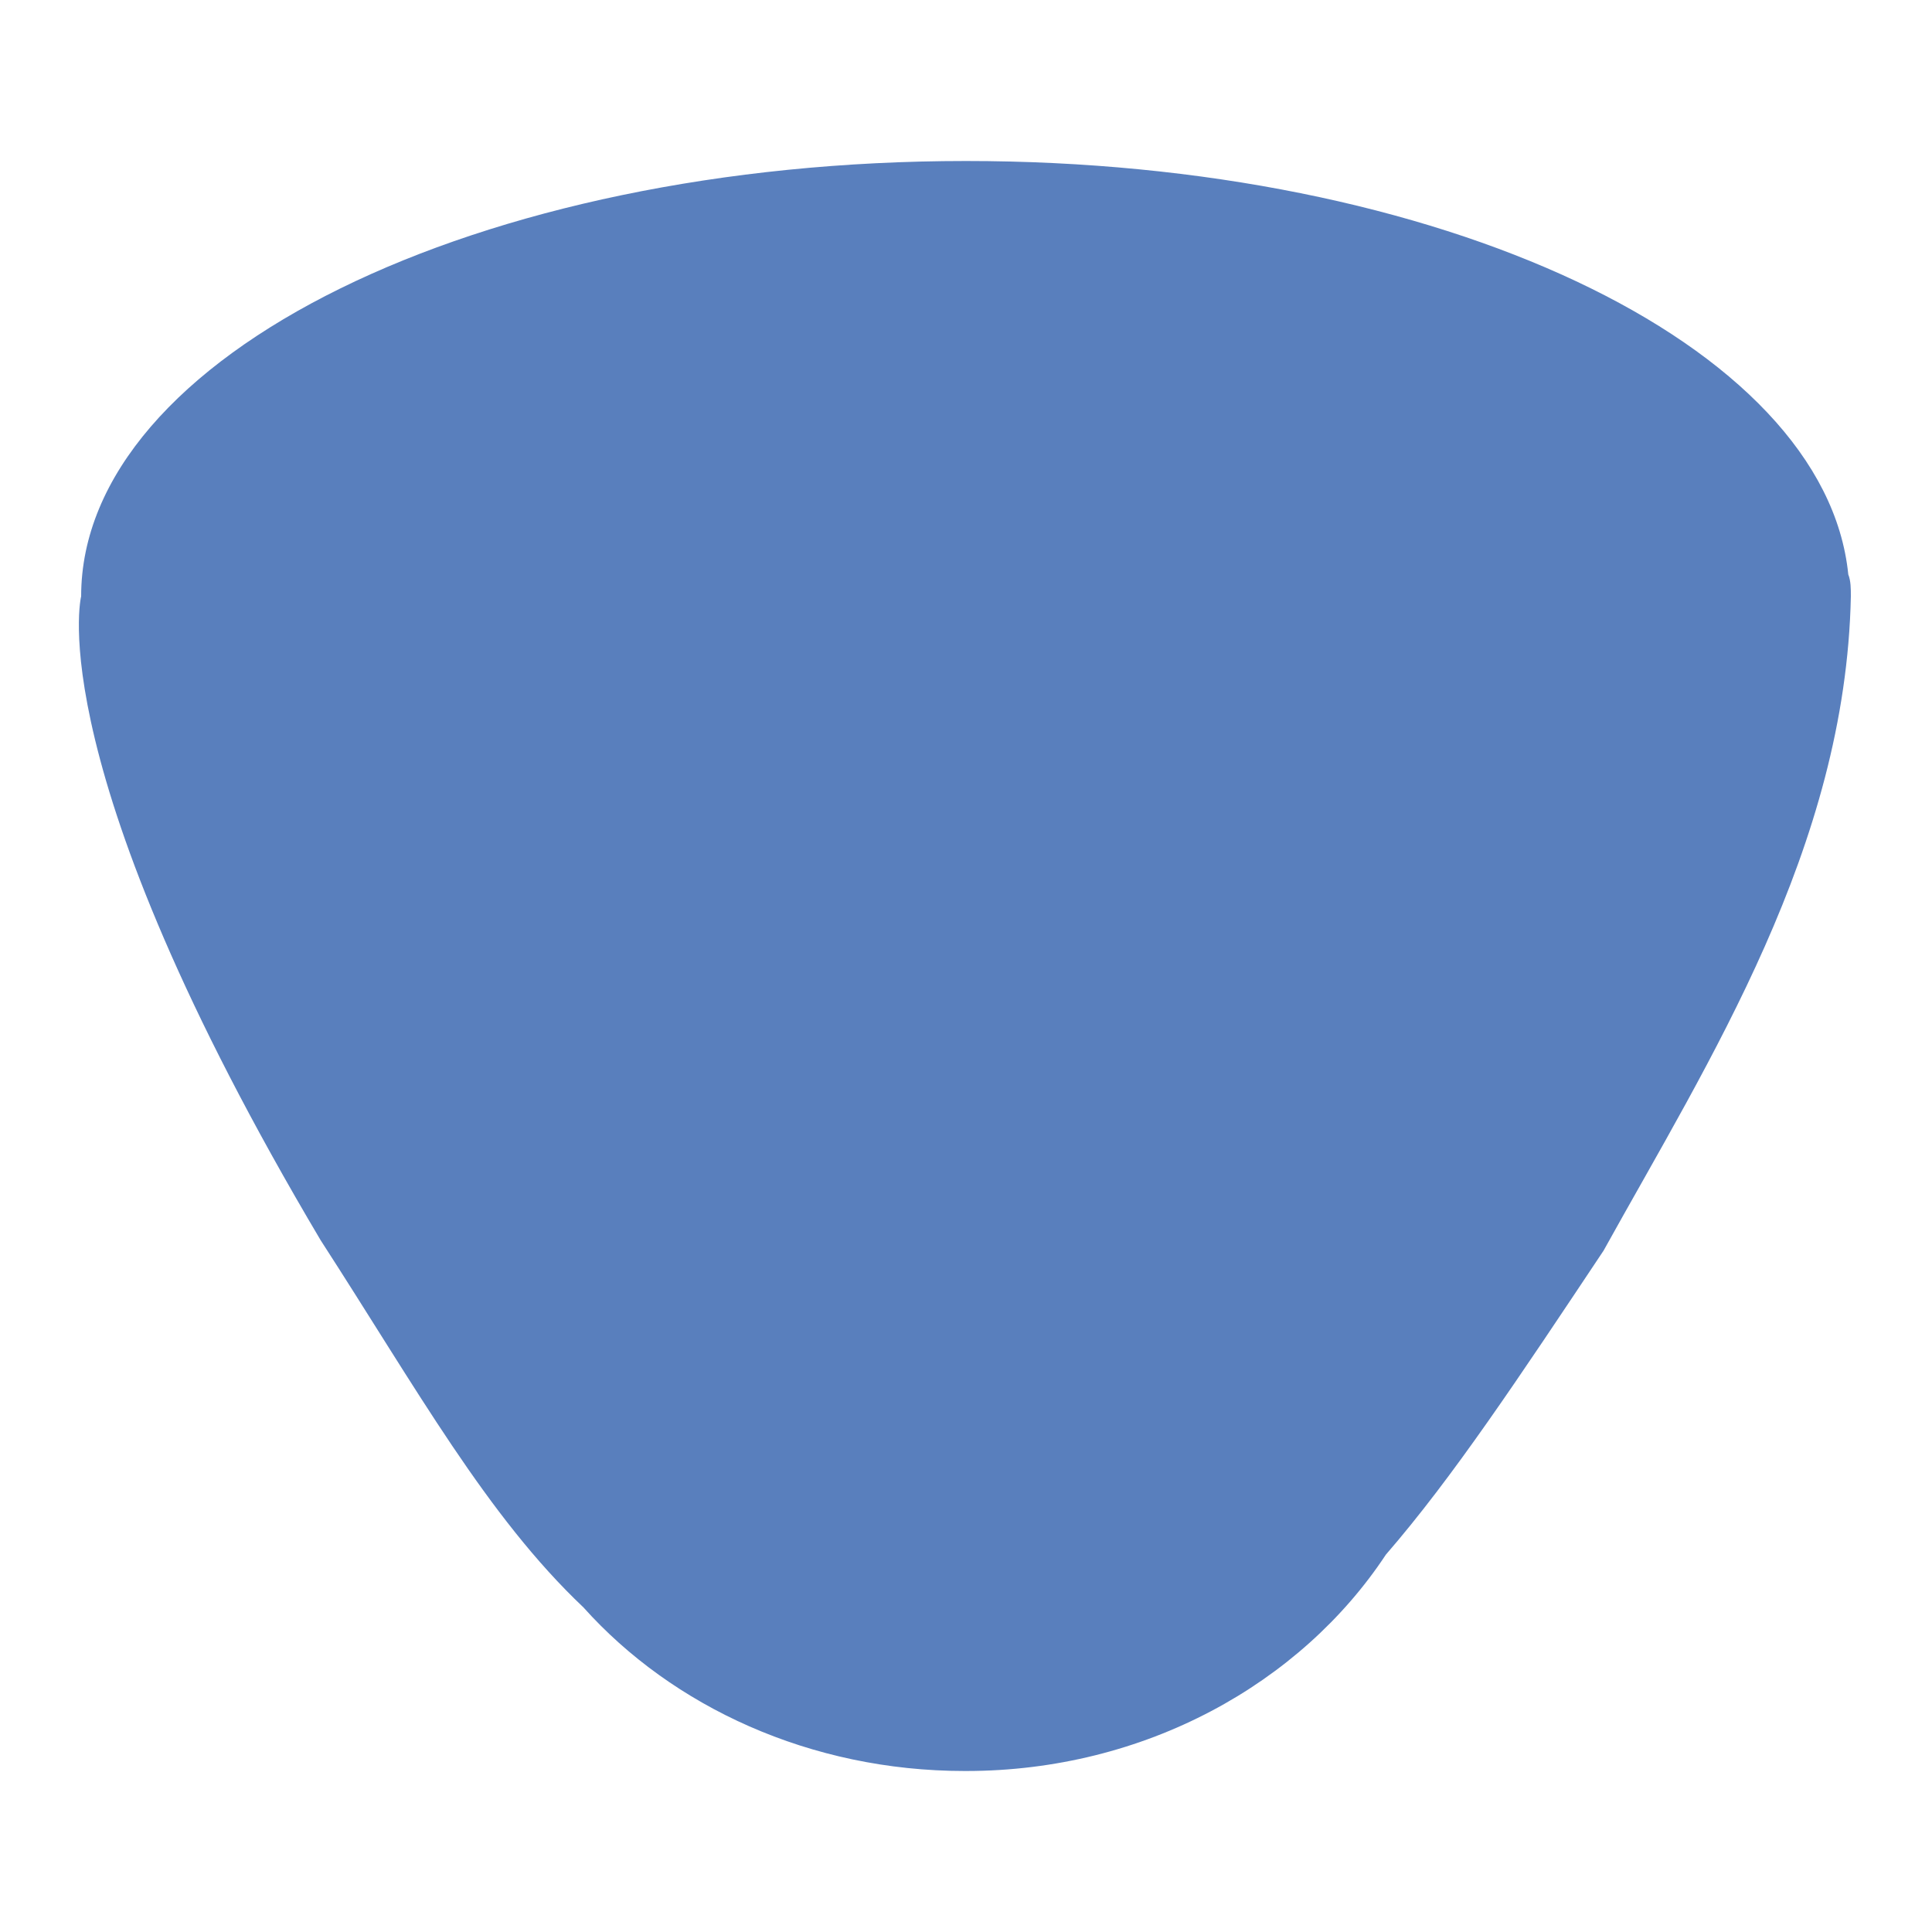
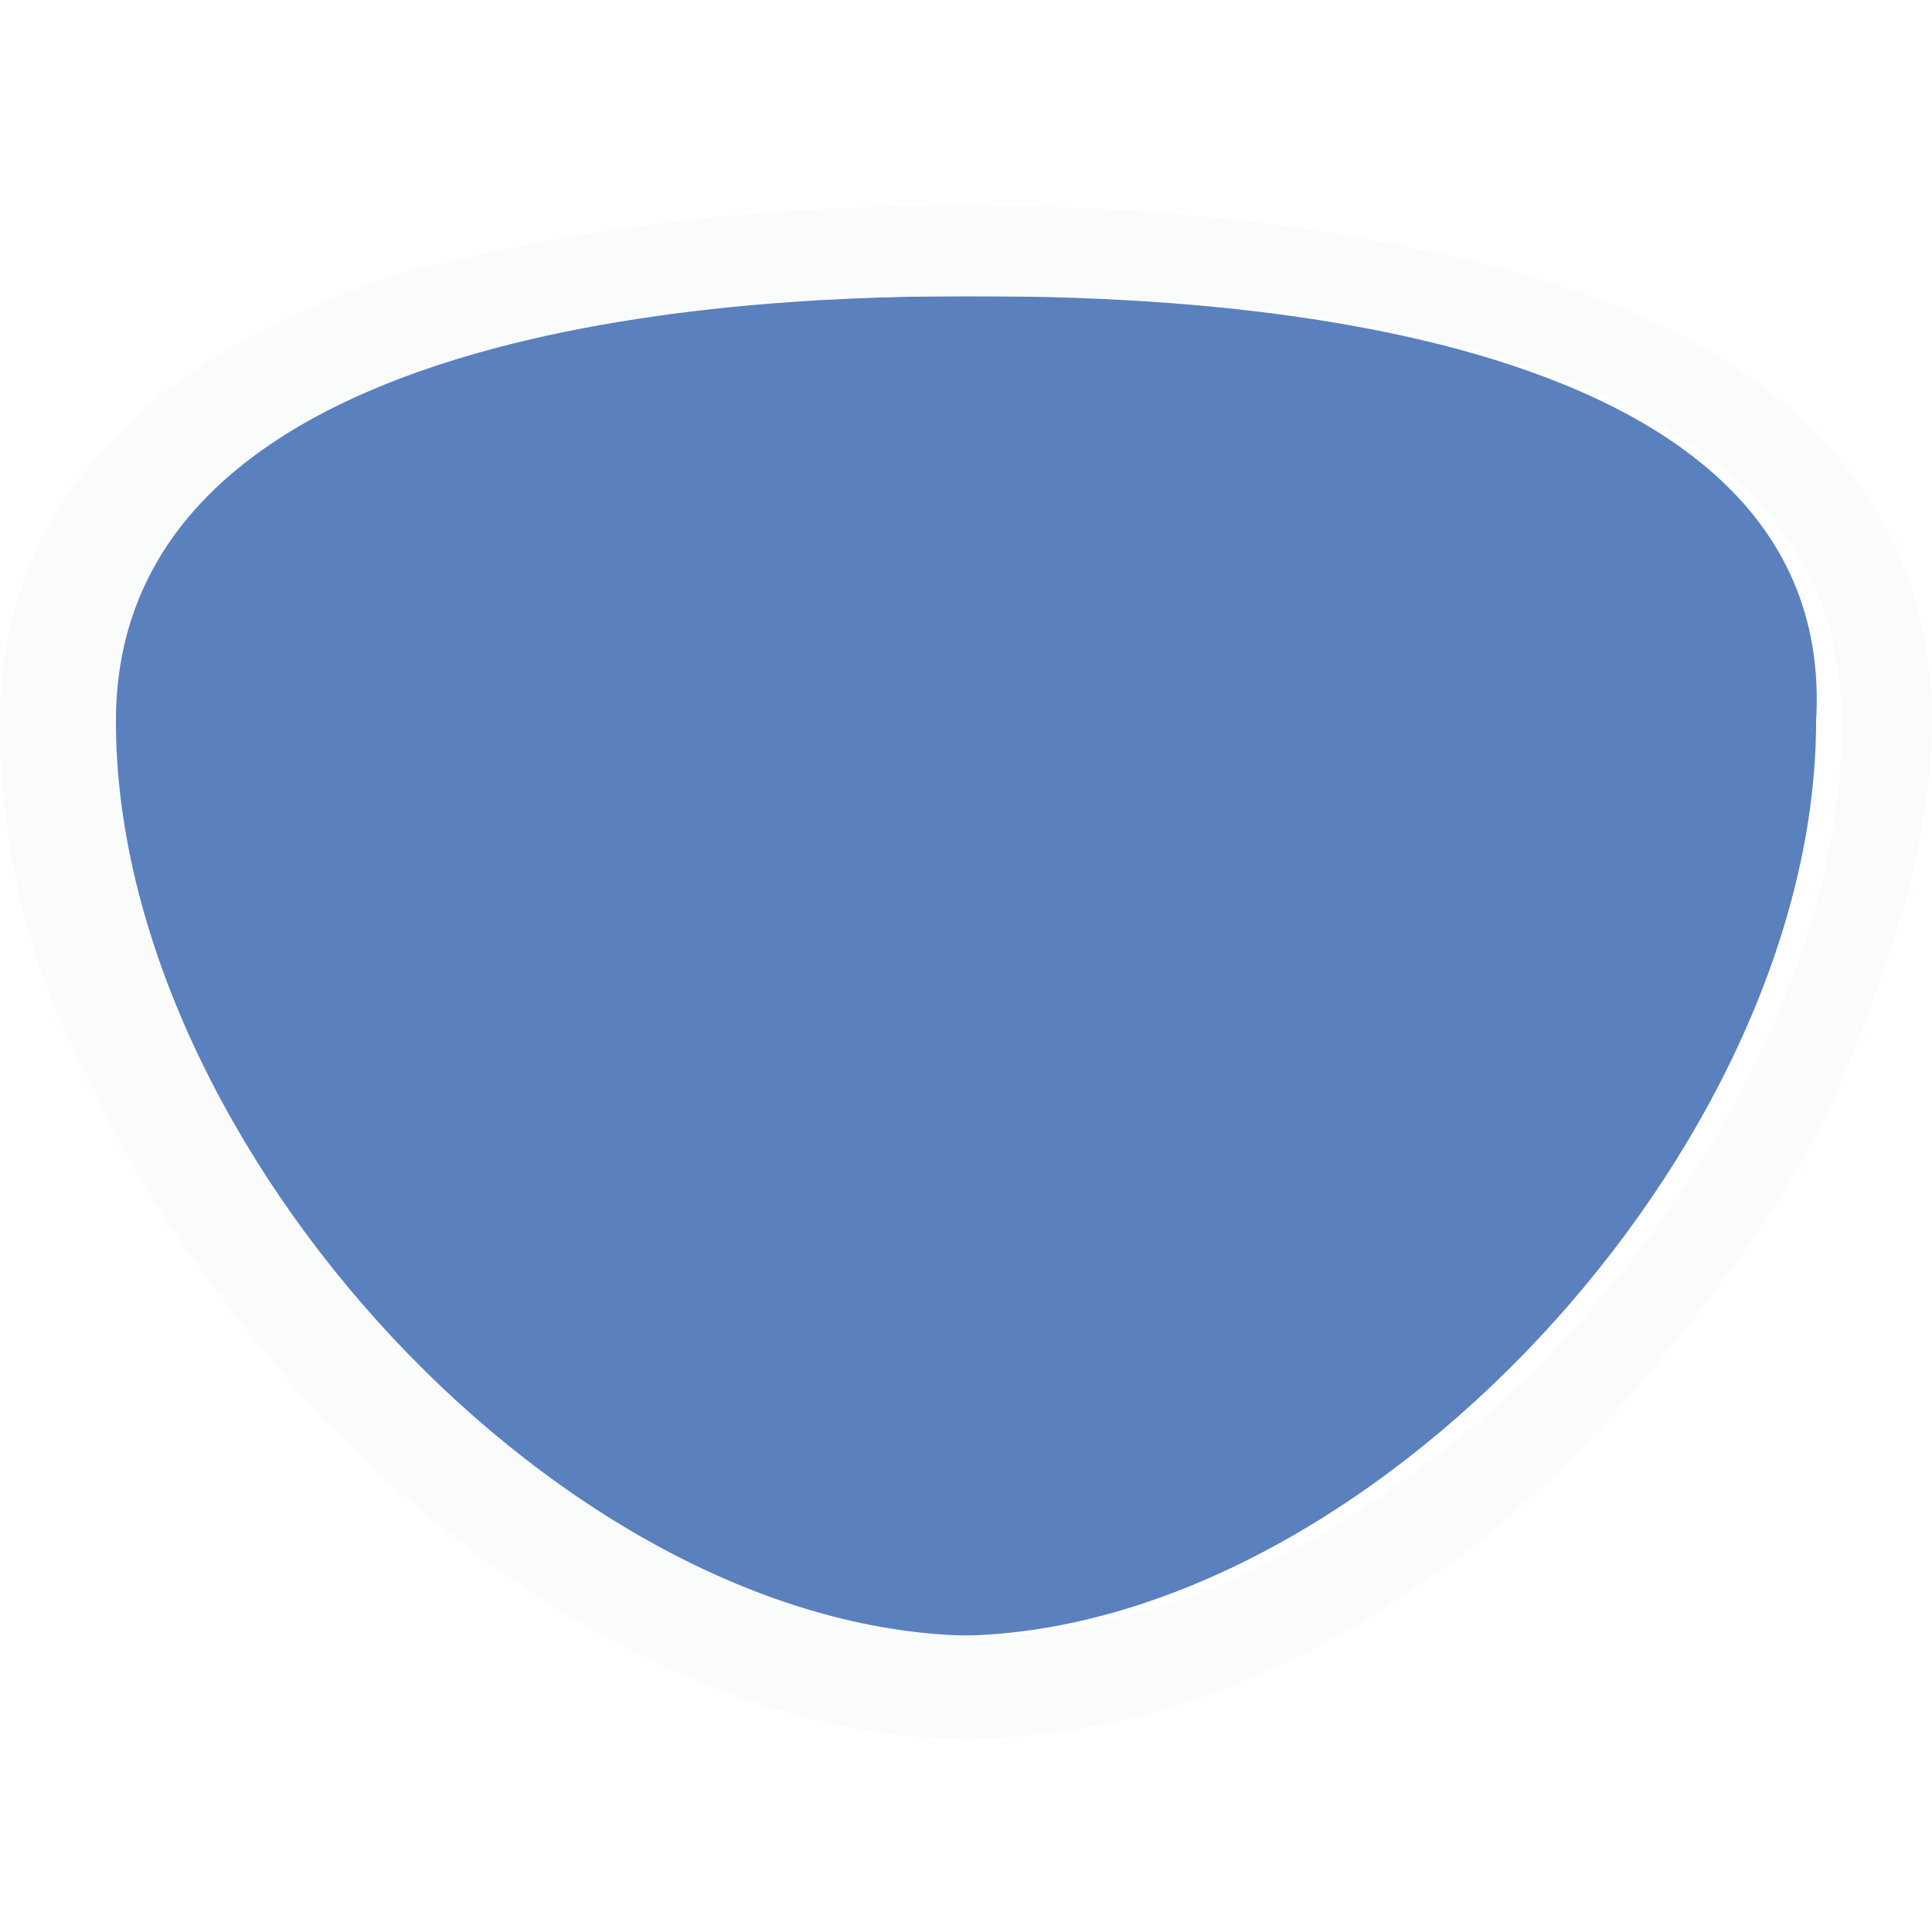
- <svg xmlns="http://www.w3.org/2000/svg" version="1.1" id="kokudou2" x="0px" y="0px" viewBox="0 0 15 15" enable-background="new 0 0 15 15" xml:space="preserve">
-   <path fill="#597FBD" d="M14.37,4.63c0-0.06,0-0.12-0.02-0.17c-0.18-1.79-3.17-3.21-6.85-3.21c-3.79,0-6.87,1.51-6.87,3.38  c0,0-0.33,1.31,1.86,5c0.75,1.16,1.29,2.14,2.04,2.85c0.69,0.77,1.76,1.27,2.96,1.27c0,0,0,0,0.01,0c0,0,0,0,0,0c0,0,0,0,0,0  c1.39,0,2.6-0.68,3.26-1.68c0.52-0.6,1.03-1.37,1.69-2.36C13.27,8.23,14.33,6.58,14.37,4.63z" />
+ <svg xmlns="http://www.w3.org/2000/svg" version="1.1" id="レイヤー_3_2_" x="0px" y="0px" viewBox="0 0 15 15" enable-background="new 0 0 15 15" xml:space="preserve">
+   <g>
+     <path fill="#5A80BE" d="M7.5,2.3c-1.2,0-6.8,0-6.8,3.3c0,3.3,3.5,7.1,6.7,7.1l0,0h0l0,0h0l0,0c3.2,0,6.7-3.8,6.7-7.1   C14.3,2.3,8.7,2.3,7.5,2.3z" />
+     <path fill="#FAFCFC" d="M7.7,2.3c1.5,0,6.6,0.1,6.6,3.3c0,3.3-3.5,7.1-6.7,7.1l0,0h0l0,0h0l0,0c-3.2,0-6.7-3.8-6.7-7.1   c0-3.2,5.2-3.3,6.6-3.3c0.1,0,0.1,0,0.2,0S7.6,2.3,7.7,2.3 M7.7,1.6c-0.1,0-0.1,0-0.2,0s-0.1,0-0.2,0c-1.6,0-2.9,0.2-4.1,0.5   C0.6,2.9,0,4.4,0,5.6c0,0.9,0.2,1.9,0.7,2.8c0.4,0.9,1,1.7,1.7,2.5c1.5,1.6,3.4,2.6,5.1,2.6h0h0c1.7,0,3.6-0.9,5.1-2.6   c0.7-0.8,1.3-1.6,1.7-2.5c0.4-1,0.7-1.9,0.7-2.8c0-1.2-0.6-2.8-3.3-3.5C10.6,1.8,9.2,1.6,7.7,1.6L7.7,1.6z" />
+   </g>
</svg>
